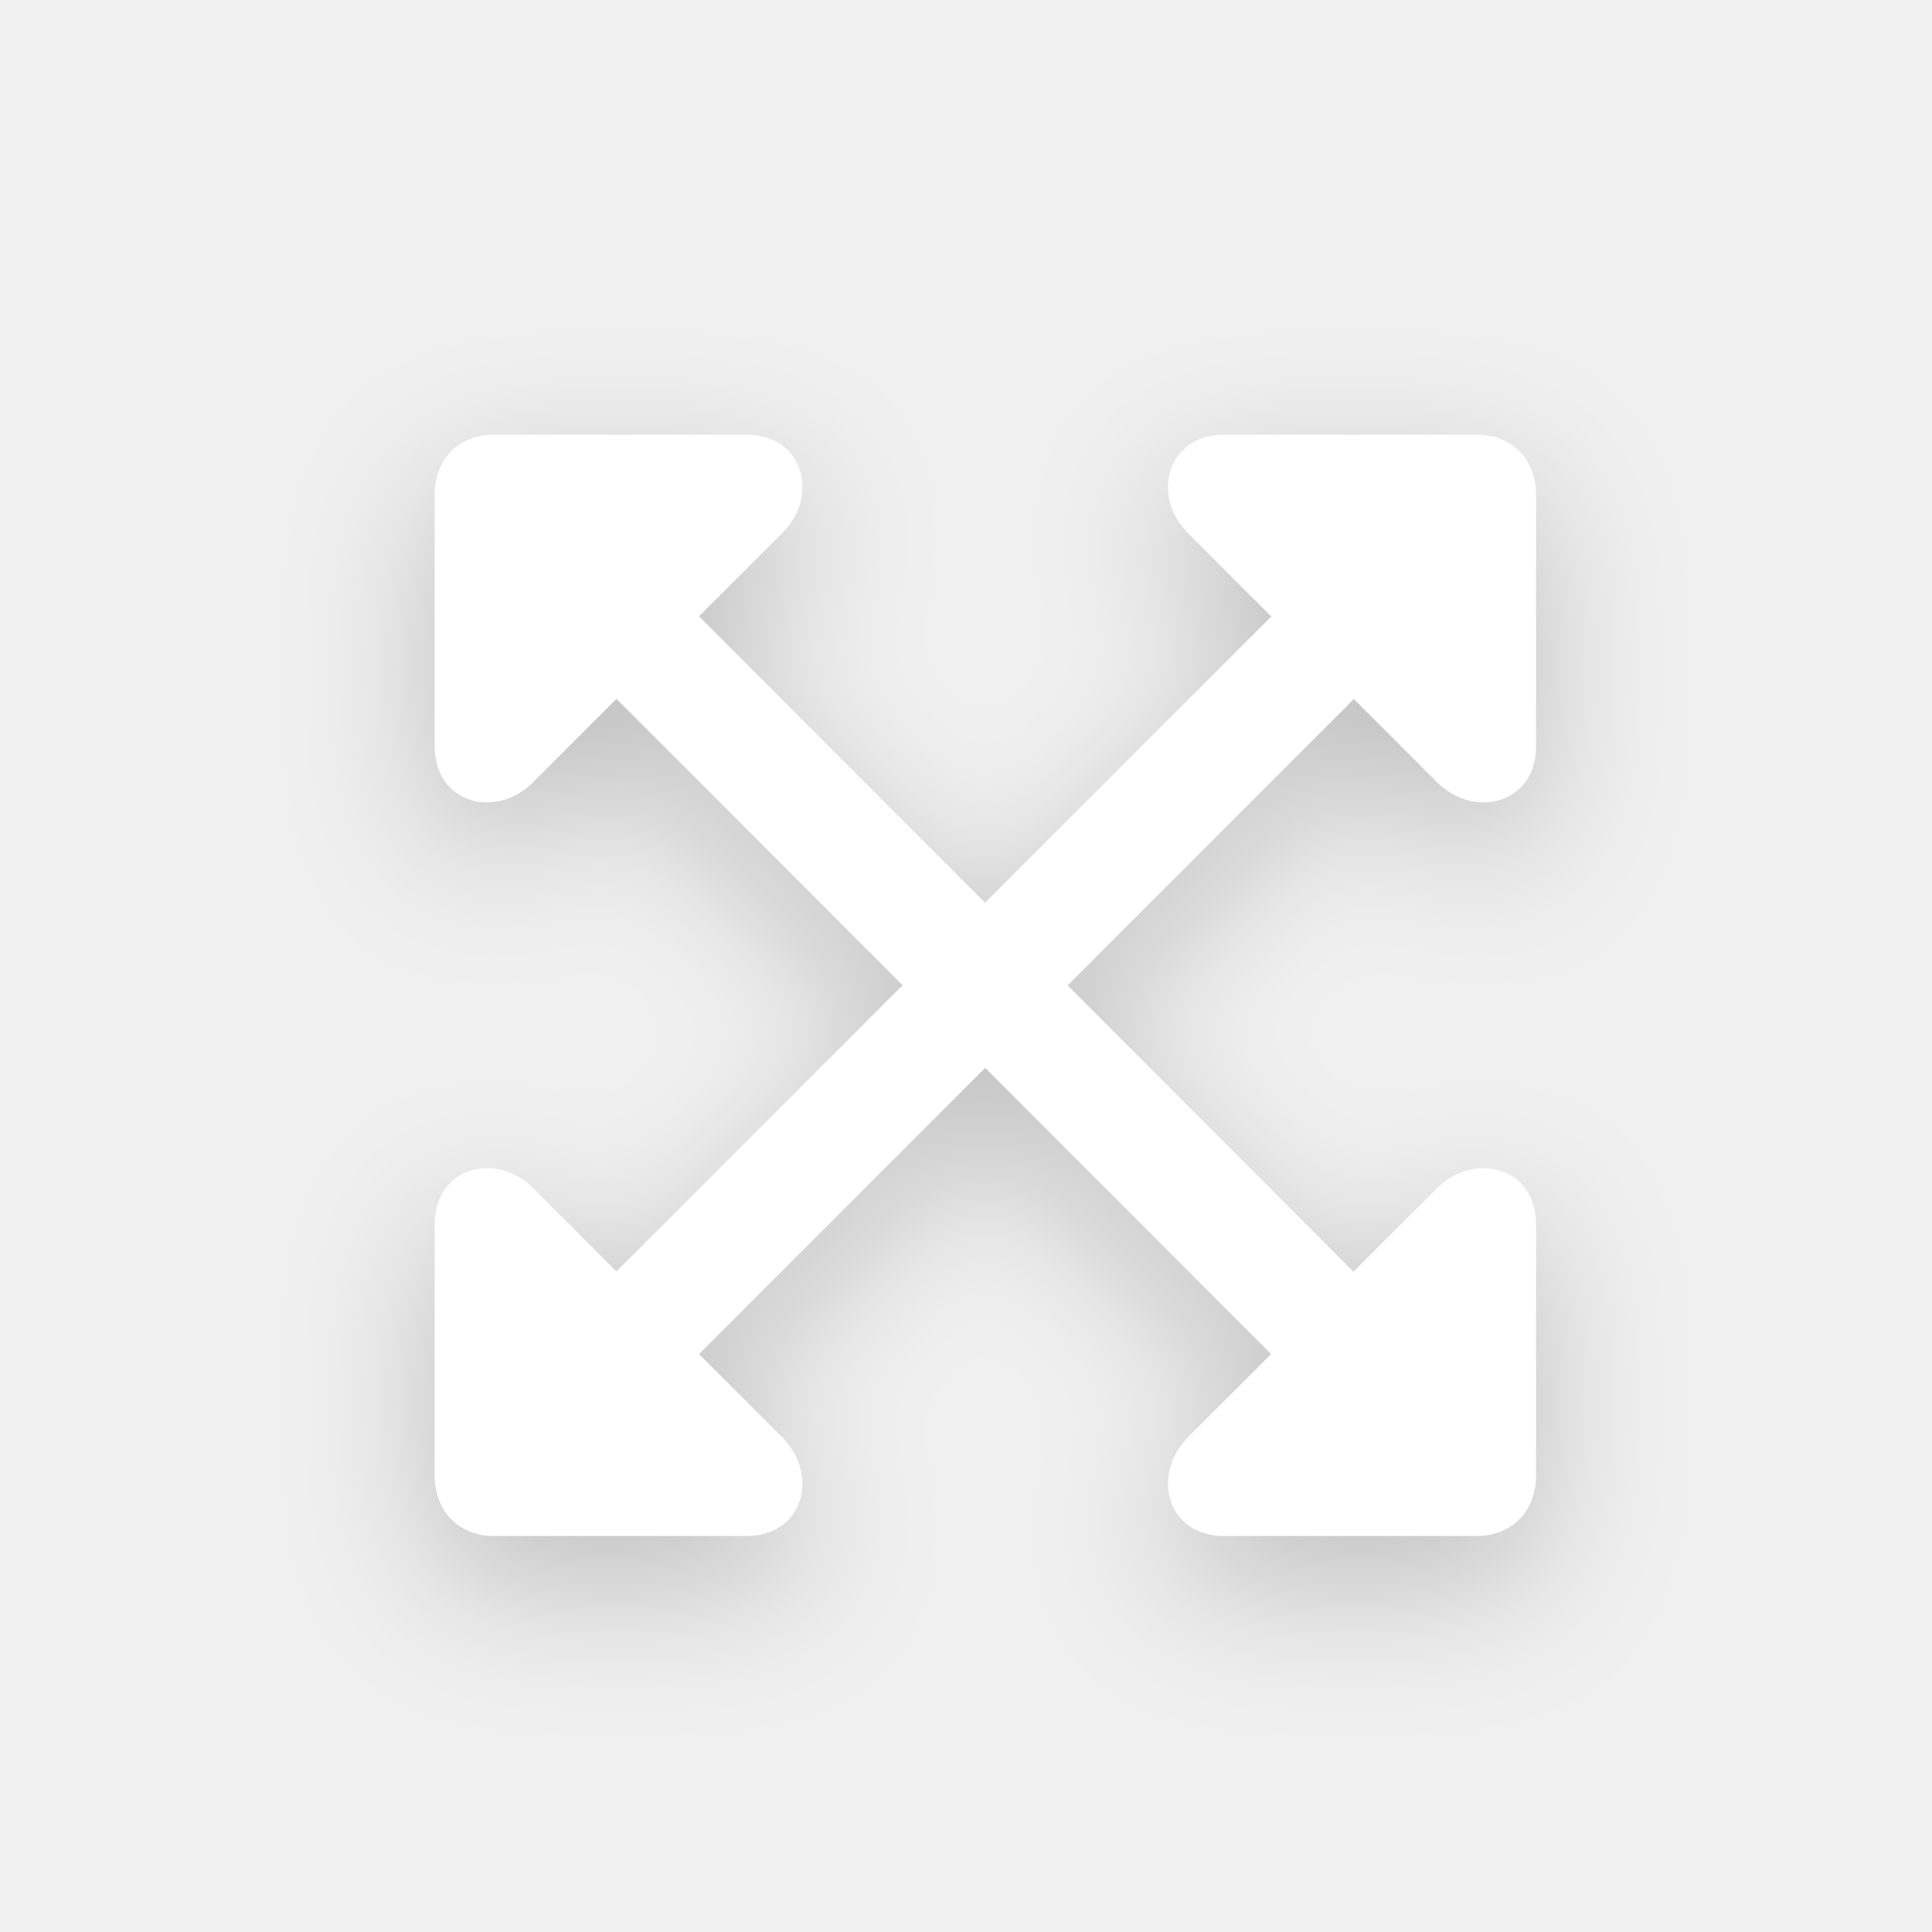
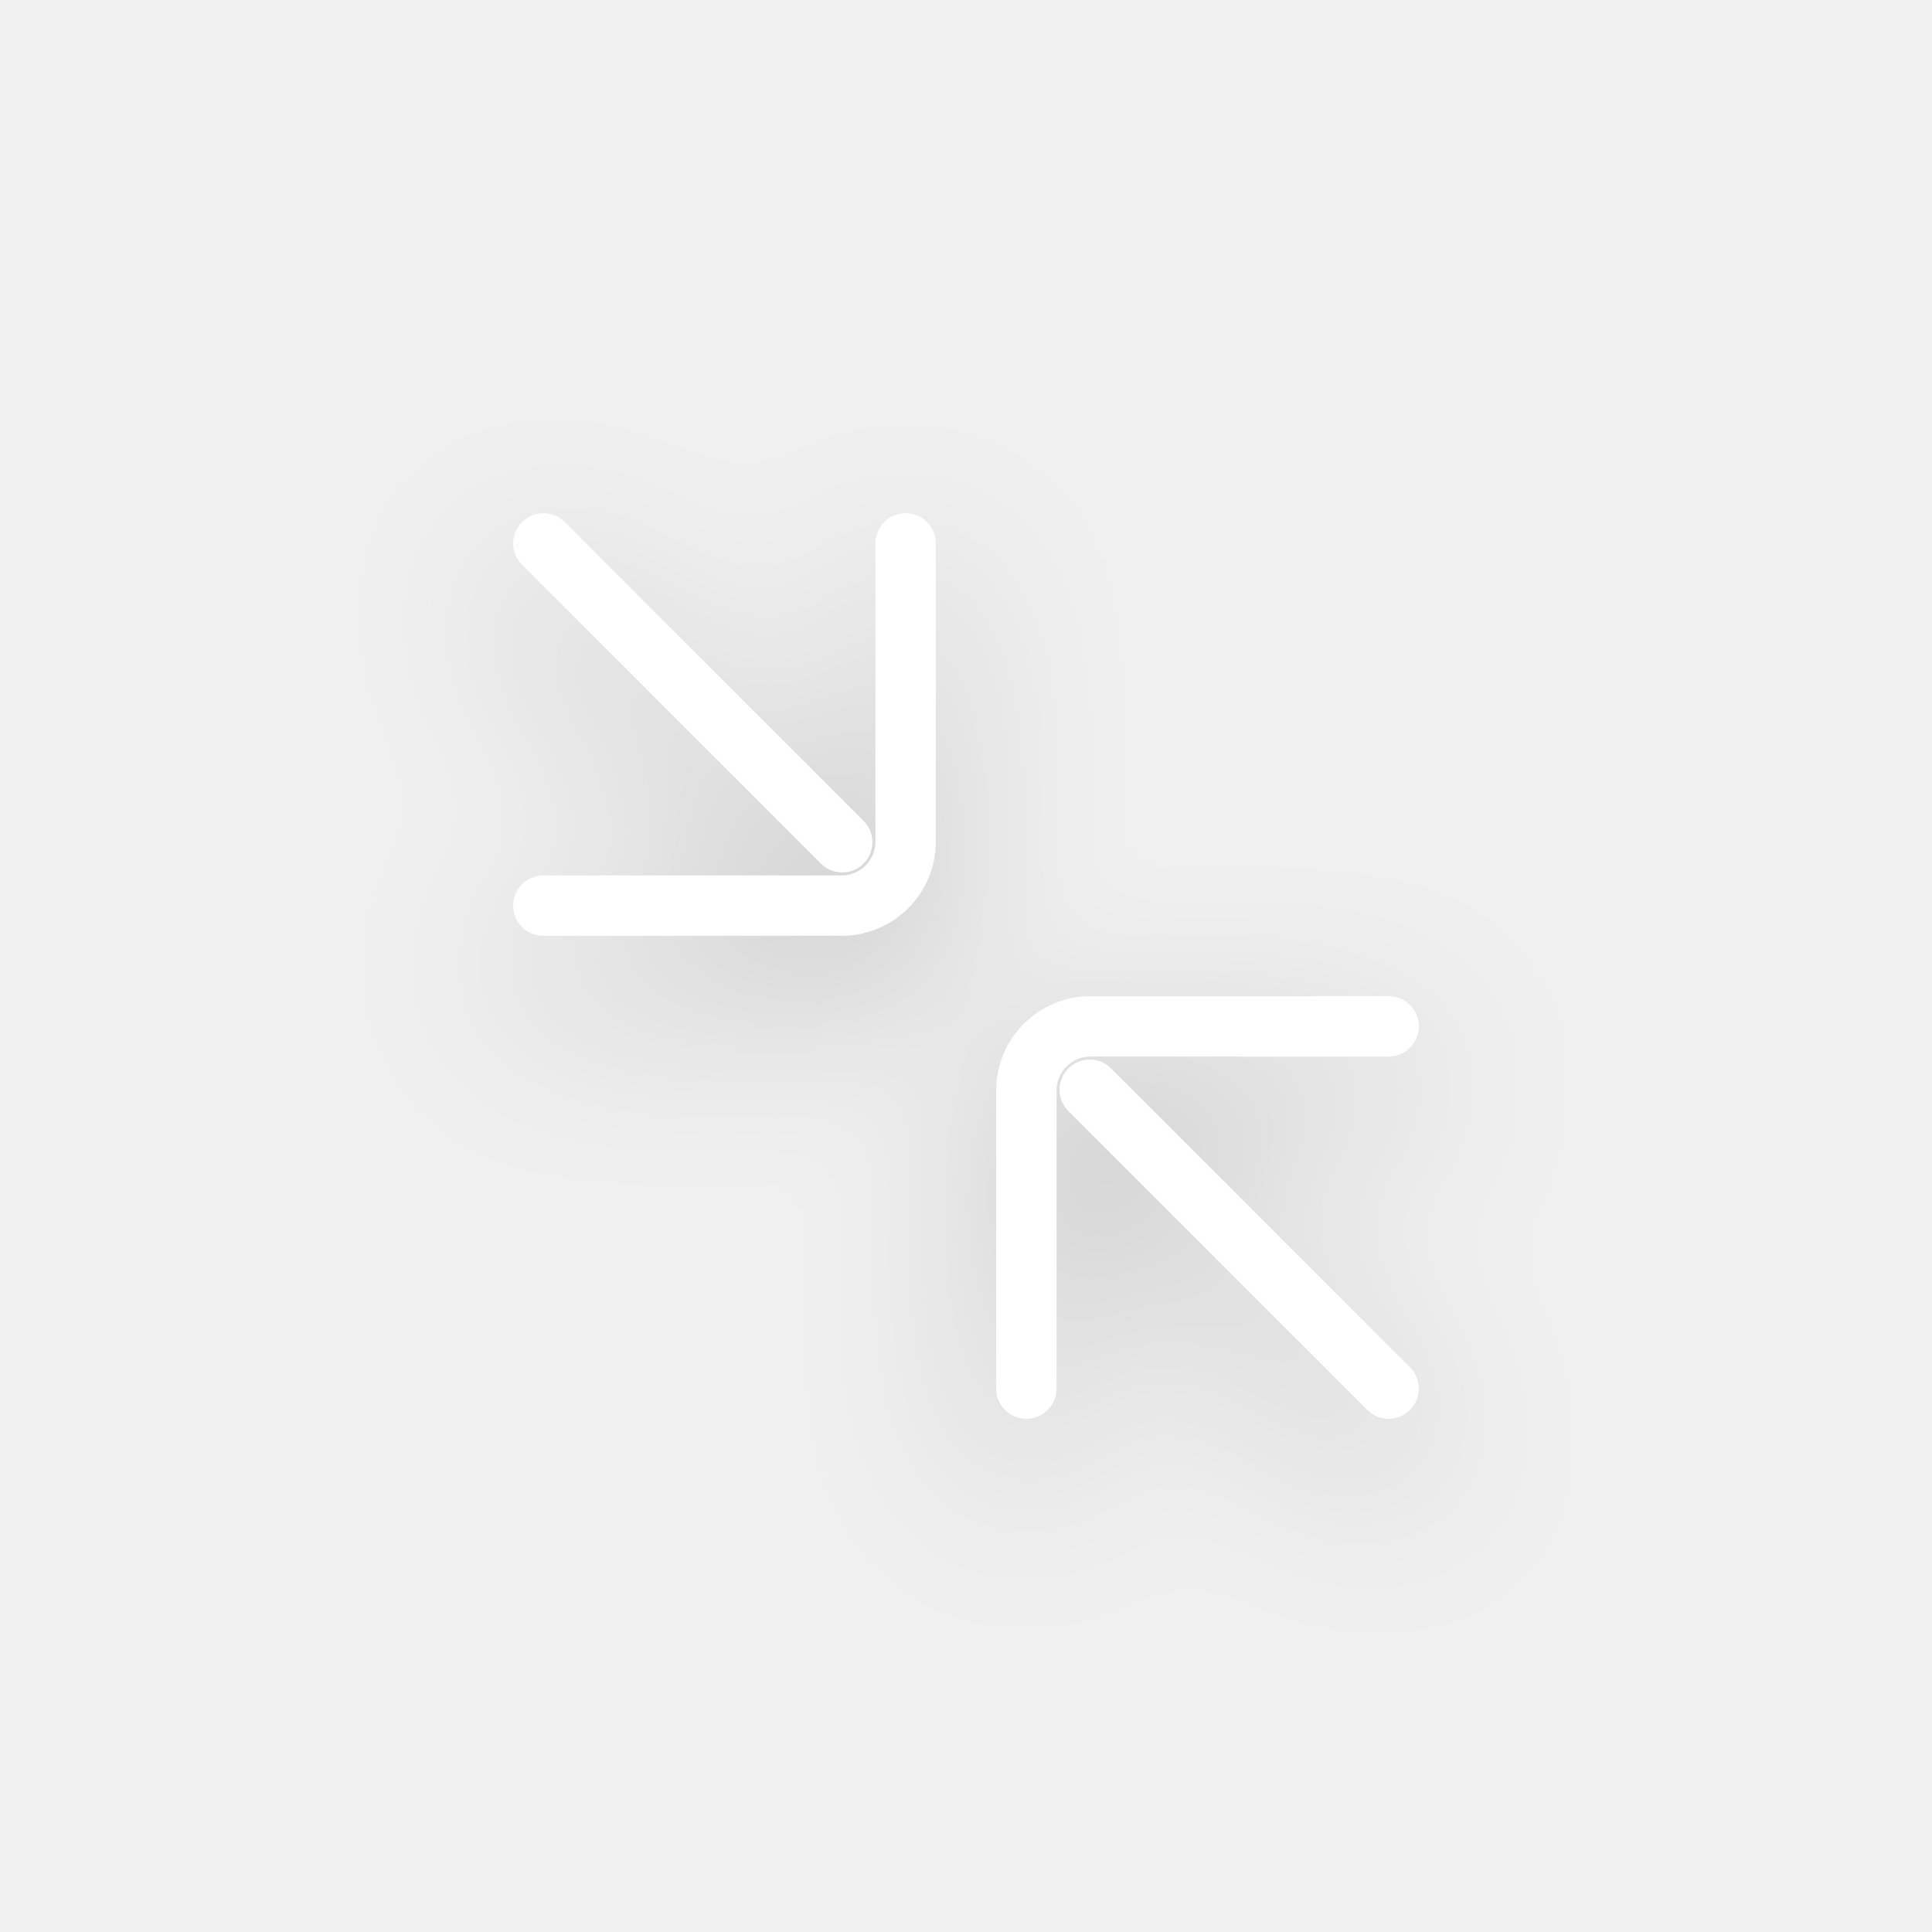
- <svg xmlns="http://www.w3.org/2000/svg" width="40" height="40" viewBox="0 0 40 40" fill="none">
-   <g filter="url(#filter0_bd_718_13637)">
-     <path d="M9 15.457C9 16.631 10.268 16.974 11.04 16.192L16.19 11.043C16.981 10.261 16.629 9 15.455 9H10.231C9.486 9 9 9.521 9 10.245V15.457ZM12.017 13.722L27.057 28.775L28.773 27.08L13.733 12.019L12.017 13.722ZM31.802 25.347C31.802 24.163 30.531 23.83 29.749 24.602L24.6 29.752C23.818 30.543 24.17 31.802 25.345 31.802H30.569C31.313 31.802 31.802 31.273 31.802 30.557V25.347ZM31.802 15.457V10.245C31.802 9.521 31.313 9 30.569 9H25.345C24.17 9 23.818 10.261 24.6 11.043L29.749 16.192C30.531 16.974 31.802 16.631 31.802 15.457ZM13.733 28.775L28.782 13.722L27.066 12.019L12.017 27.07L13.733 28.775ZM9 25.347V30.557C9 31.273 9.486 31.802 10.231 31.802H15.455C16.629 31.802 16.981 30.543 16.19 29.752L11.04 24.602C10.268 23.83 9 24.163 9 25.347Z" fill="white" />
+ <svg xmlns="http://www.w3.org/2000/svg" width="32" height="32" viewBox="0 0 32 32" fill="none">
+   <g filter="url(#filter0_bd_761_16543)">
+     <path d="M23 23L18.05 18.05M9 9L13.95 13.95M23 17L18.061 17C17.475 17 17 17.475 17 18.061L17 23M15 9L15 13.939C15 14.525 14.525 15 13.939 15H9" stroke="white" stroke-linecap="round" />
  </g>
  <defs>
-     <filter id="filter0_bd_718_13637" x="-10" y="-10" width="60" height="60" filterUnits="userSpaceOnUse" color-interpolation-filters="sRGB">
+     <filter id="filter0_bd_761_16543" x="-10" y="-10" width="52" height="52" filterUnits="userSpaceOnUse" color-interpolation-filters="sRGB">
      <feFlood flood-opacity="0" result="BackgroundImageFix" />
      <feGaussianBlur in="BackgroundImageFix" stdDeviation="5" />
-       <feComposite in2="SourceAlpha" operator="in" result="effect1_backgroundBlur_718_13637" />
+       <feComposite in2="SourceAlpha" operator="in" result="effect1_backgroundBlur_761_16543" />
      <feColorMatrix in="SourceAlpha" type="matrix" values="0 0 0 0 0 0 0 0 0 0 0 0 0 0 0 0 0 0 127 0" result="hardAlpha" />
      <feOffset dy="1" />
      <feGaussianBlur stdDeviation="1.5" />
      <feColorMatrix type="matrix" values="0 0 0 0 0 0 0 0 0 0 0 0 0 0 0 0 0 0 0.2 0" />
-       <feBlend mode="normal" in2="effect1_backgroundBlur_718_13637" result="effect2_dropShadow_718_13637" />
-       <feBlend mode="normal" in="SourceGraphic" in2="effect2_dropShadow_718_13637" result="shape" />
+       <feBlend mode="normal" in2="effect1_backgroundBlur_761_16543" result="effect2_dropShadow_761_16543" />
+       <feBlend mode="normal" in="SourceGraphic" in2="effect2_dropShadow_761_16543" result="shape" />
    </filter>
  </defs>
</svg>
